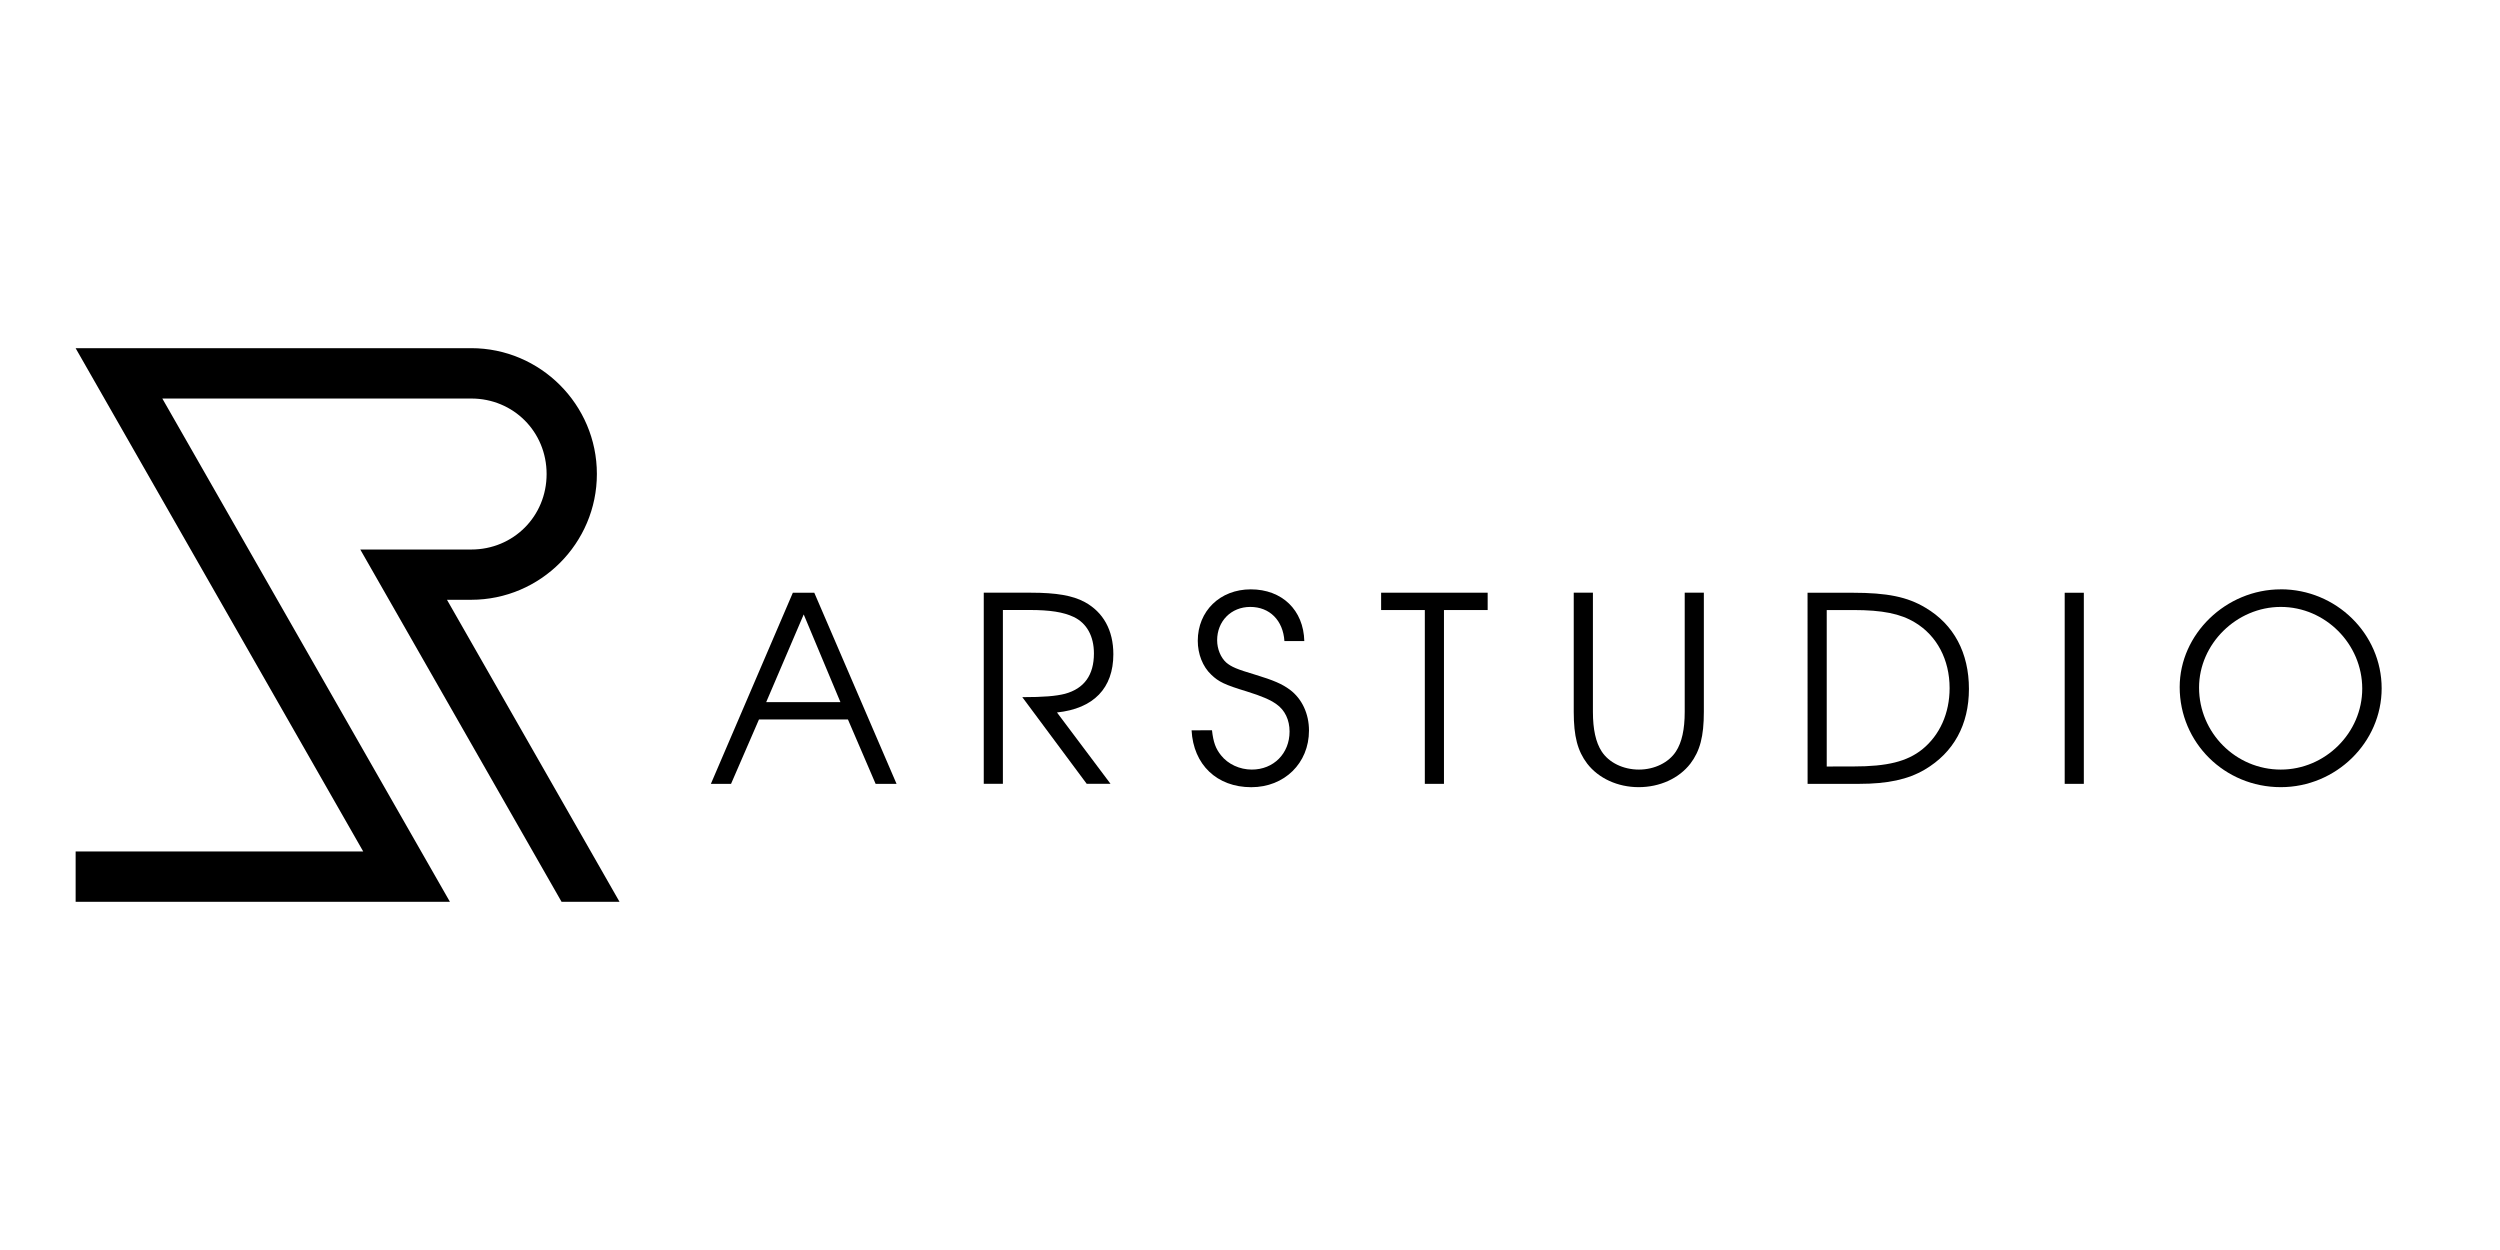
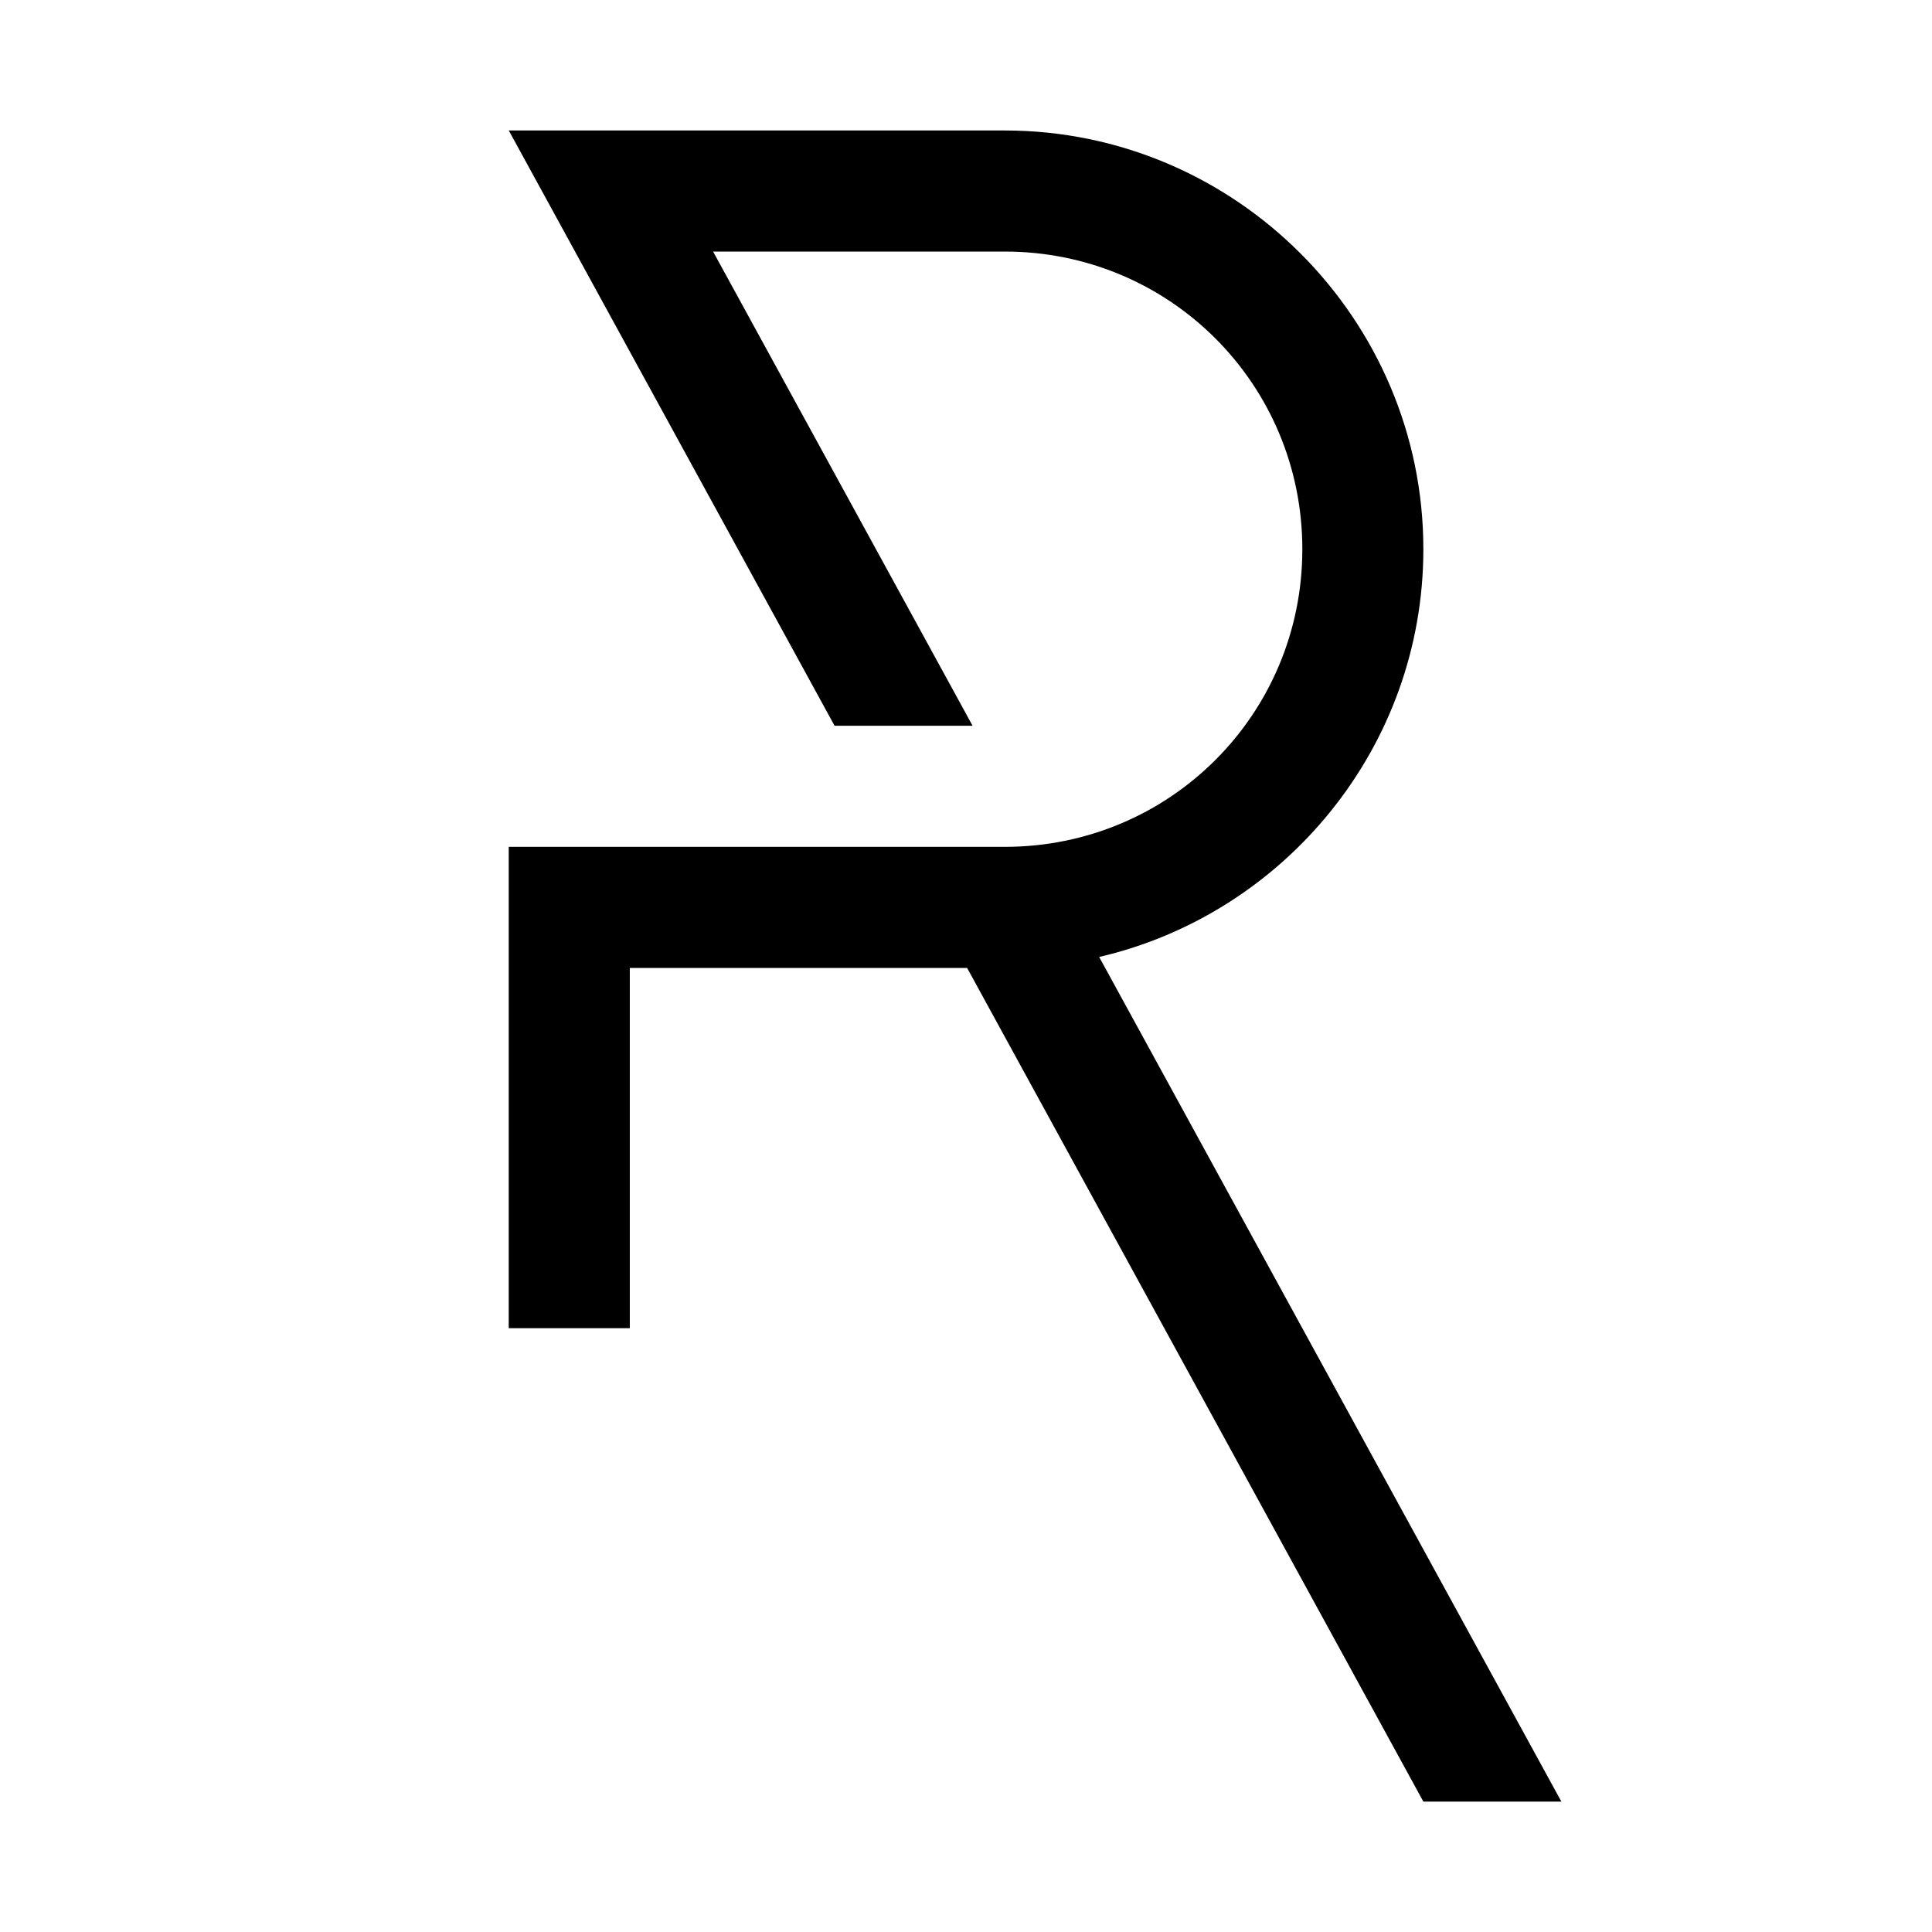
- <svg xmlns="http://www.w3.org/2000/svg" width="200" height="100" viewBox="0 0 52.917 26.458" version="1.1" id="svg8">
-   <defs id="defs2" />
-   <g id="layer1" transform="translate(0,-270.5417)">
-     <g id="g4552">
-       <g id="text4883" style="font-style:normal;font-weight:normal;font-size:5.474px;line-height:1.25;font-family:sans-serif;letter-spacing:0px;word-spacing:0px;fill:#000000;fill-opacity:1;stroke:none;stroke-width:0.265" aria-label="ARSTUDIO">
-         <path id="path4525" style="font-style:normal;font-variant:normal;font-weight:normal;font-stretch:normal;font-family:'URW Gothic L';-inkscape-font-specification:'URW Gothic L';letter-spacing:1.368px;stroke-width:0.265" d="m 15.047,287.133 h 0.427 l 0.591,-1.363 h 1.883 l 0.586,1.363 h 0.443 l -1.741,-4.045 h -0.454 z m 1.171,-1.73 0.794,-1.856 0.777,1.856 z" />
-         <path id="path4527" style="font-style:normal;font-variant:normal;font-weight:normal;font-stretch:normal;font-family:'URW Gothic L';-inkscape-font-specification:'URW Gothic L';letter-spacing:1.368px;stroke-width:0.265" d="m 22.373,285.622 c 0.777,-0.082 1.193,-0.515 1.193,-1.232 0,-0.509 -0.213,-0.892 -0.608,-1.106 -0.252,-0.137 -0.602,-0.197 -1.133,-0.197 h -1.002 v 4.045 h 0.405 v -3.679 h 0.569 c 0.427,0 0.712,0.044 0.931,0.148 0.274,0.131 0.427,0.405 0.427,0.772 0,0.46 -0.208,0.744 -0.613,0.854 -0.192,0.049 -0.454,0.071 -0.903,0.071 l 1.363,1.834 h 0.504 z" />
-         <path id="path4529" style="font-style:normal;font-variant:normal;font-weight:normal;font-stretch:normal;font-family:'URW Gothic L';-inkscape-font-specification:'URW Gothic L';letter-spacing:1.368px;stroke-width:0.265" d="m 25.222,286 c 0.038,0.728 0.536,1.204 1.264,1.204 0.701,0 1.221,-0.509 1.221,-1.199 0,-0.356 -0.148,-0.673 -0.405,-0.865 -0.164,-0.12 -0.334,-0.197 -0.75,-0.323 -0.367,-0.109 -0.487,-0.159 -0.597,-0.252 -0.115,-0.104 -0.192,-0.285 -0.192,-0.471 0,-0.405 0.296,-0.706 0.701,-0.706 0.411,0 0.695,0.285 0.723,0.723 h 0.421 c -0.016,-0.657 -0.471,-1.095 -1.133,-1.095 -0.651,0 -1.122,0.46 -1.122,1.089 0,0.279 0.104,0.547 0.285,0.717 0.159,0.153 0.285,0.213 0.755,0.356 0.317,0.099 0.493,0.175 0.624,0.268 0.181,0.126 0.279,0.334 0.279,0.58 0,0.465 -0.339,0.805 -0.799,0.805 -0.257,0 -0.504,-0.115 -0.651,-0.301 -0.115,-0.142 -0.164,-0.279 -0.192,-0.531 z" />
-         <path id="path4531" style="font-style:normal;font-variant:normal;font-weight:normal;font-stretch:normal;font-family:'URW Gothic L';-inkscape-font-specification:'URW Gothic L';letter-spacing:1.368px;stroke-width:0.265" d="m 30.159,287.133 h 0.405 v -3.679 h 0.925 v -0.367 h -2.255 v 0.367 h 0.925 z" />
-         <path id="path4533" style="font-style:normal;font-variant:normal;font-weight:normal;font-stretch:normal;font-family:'URW Gothic L';-inkscape-font-specification:'URW Gothic L';letter-spacing:1.368px;stroke-width:0.265" d="m 33.311,283.087 v 2.523 c 0,0.52 0.082,0.827 0.285,1.095 0.241,0.312 0.646,0.498 1.089,0.498 0.449,0 0.854,-0.186 1.095,-0.498 0.203,-0.268 0.285,-0.575 0.285,-1.095 v -2.523 h -0.405 v 2.523 c 0,0.367 -0.06,0.646 -0.186,0.838 -0.153,0.235 -0.454,0.383 -0.783,0.383 -0.334,0 -0.635,-0.148 -0.788,-0.383 -0.126,-0.192 -0.186,-0.471 -0.186,-0.838 v -2.523 z" />
-         <path id="path4535" style="font-style:normal;font-variant:normal;font-weight:normal;font-stretch:normal;font-family:'URW Gothic L';-inkscape-font-specification:'URW Gothic L';letter-spacing:1.368px;stroke-width:0.265" d="m 38.261,287.133 h 1.089 c 0.608,0 1.035,-0.093 1.39,-0.301 0.613,-0.361 0.936,-0.952 0.936,-1.708 0,-0.761 -0.317,-1.363 -0.92,-1.719 -0.383,-0.23 -0.81,-0.317 -1.544,-0.317 h -0.952 z m 0.405,-0.367 v -3.312 h 0.564 c 0.613,0 0.996,0.077 1.303,0.263 0.465,0.279 0.734,0.788 0.734,1.39 0,0.531 -0.208,0.996 -0.58,1.297 -0.323,0.257 -0.739,0.361 -1.456,0.361 z" />
-         <path id="path4537" style="font-style:normal;font-variant:normal;font-weight:normal;font-stretch:normal;font-family:'URW Gothic L';-inkscape-font-specification:'URW Gothic L';letter-spacing:1.368px;stroke-width:0.265" d="m 43.703,287.133 h 0.405 v -4.045 h -0.405 z" />
-         <path id="path4539" style="font-style:normal;font-variant:normal;font-weight:normal;font-stretch:normal;font-family:'URW Gothic L';-inkscape-font-specification:'URW Gothic L';letter-spacing:1.368px;stroke-width:0.265" d="m 48.277,283.016 c -1.16,0 -2.14,0.947 -2.14,2.069 0,1.177 0.952,2.118 2.14,2.118 1.171,0 2.135,-0.947 2.135,-2.091 0,-1.155 -0.963,-2.097 -2.135,-2.097 z m 0,0.372 c 0.942,0 1.724,0.783 1.724,1.73 0,0.936 -0.783,1.713 -1.724,1.713 -0.952,0 -1.73,-0.777 -1.73,-1.735 0,-0.925 0.794,-1.708 1.73,-1.708 z" />
-       </g>
-       <path style="color:#000000;font-style:normal;font-variant:normal;font-weight:normal;font-stretch:normal;font-size:medium;line-height:normal;font-family:sans-serif;font-variant-ligatures:normal;font-variant-position:normal;font-variant-caps:normal;font-variant-numeric:normal;font-variant-alternates:normal;font-feature-settings:normal;text-indent:0;text-align:start;text-decoration:none;text-decoration-line:none;text-decoration-style:solid;text-decoration-color:#000000;letter-spacing:normal;word-spacing:normal;text-transform:none;writing-mode:lr-tb;direction:ltr;text-orientation:mixed;dominant-baseline:auto;baseline-shift:baseline;text-anchor:start;white-space:normal;shape-padding:0;clip-rule:nonzero;display:inline;overflow:visible;visibility:visible;opacity:1;isolation:auto;mix-blend-mode:normal;color-interpolation:sRGB;color-interpolation-filters:linearRGB;solid-color:#000000;solid-opacity:1;vector-effect:none;fill:#000000;fill-opacity:1;fill-rule:nonzero;stroke:none;stroke-width:2.646;stroke-linecap:butt;stroke-linejoin:miter;stroke-miterlimit:4;stroke-dasharray:none;stroke-dashoffset:0;stroke-opacity:1;color-rendering:auto;image-rendering:auto;shape-rendering:auto;text-rendering:auto;enable-background:accumulate" d="m 1.601,277.912 6.087,10.652 H 1.601 v 1.065 H 9.523 L 3.436,278.977 h 5.135 1.404 c 0.892,0 1.595,0.703 1.595,1.598 0,0.895 -0.703,1.598 -1.595,1.598 H 7.626 l 4.107,7.188 0.153,0.268 h 1.227 l -0.455,-0.797 -0.925,-1.619 -2.272,-3.976 h 0.513 c 1.465,0 2.66,-1.197 2.66,-2.663 0,-1.466 -1.195,-2.663 -2.66,-2.663 H 8.571 Z" id="path4885" />
-     </g>
+ <svg xmlns="http://www.w3.org/2000/svg" width="160" height="160" viewBox="0 0 42.333 42.333" version="1.1" id="svg6000">
+   <defs id="defs5994" />
+   <g id="layer1" transform="translate(0,-254.6667)">
+     <path style="color:#000000;font-style:normal;font-variant:normal;font-weight:normal;font-stretch:normal;font-size:medium;line-height:normal;font-family:sans-serif;font-variant-ligatures:normal;font-variant-position:normal;font-variant-caps:normal;font-variant-numeric:normal;font-variant-alternates:normal;font-feature-settings:normal;text-indent:0;text-align:start;text-decoration:none;text-decoration-line:none;text-decoration-style:solid;text-decoration-color:#000000;letter-spacing:normal;word-spacing:normal;text-transform:none;writing-mode:lr-tb;direction:ltr;text-orientation:mixed;dominant-baseline:auto;baseline-shift:baseline;text-anchor:start;white-space:normal;shape-padding:0;clip-rule:nonzero;display:inline;overflow:visible;visibility:visible;opacity:1;isolation:auto;mix-blend-mode:normal;color-interpolation:sRGB;color-interpolation-filters:linearRGB;solid-color:#000000;solid-opacity:1;vector-effect:none;fill:#000000;fill-opacity:1;fill-rule:nonzero;stroke:none;stroke-width:2;stroke-linecap:square;stroke-linejoin:miter;stroke-miterlimit:4;stroke-dasharray:none;stroke-dashoffset:0;stroke-opacity:1;paint-order:normal;color-rendering:auto;image-rendering:auto;shape-rendering:auto;text-rendering:auto;enable-background:accumulate" d="m 11.148,257.525 v 5.2e-4 l 7.139,13.044 h 3.024 l -5.686,-10.391 h 5.062 1.327 c 3.618,0 6.522,2.904 6.522,6.522 0,3.618 -2.904,6.522 -6.522,6.522 H 11.147 v 2.653 7.894 h 2.653 v -7.894 h 7.391 l 8.545,15.614 1.452,2.653 h 3.024 l -9.996,-18.267 c -0.044,-0.079 -0.088,-0.16 -0.132,-0.24 4.06,-0.944 7.104,-4.595 7.104,-8.935 0,-5.051 -4.123,-9.175 -9.175,-9.175 h -1.327 v -5.2e-4 z" id="path5252" />
  </g>
</svg>
